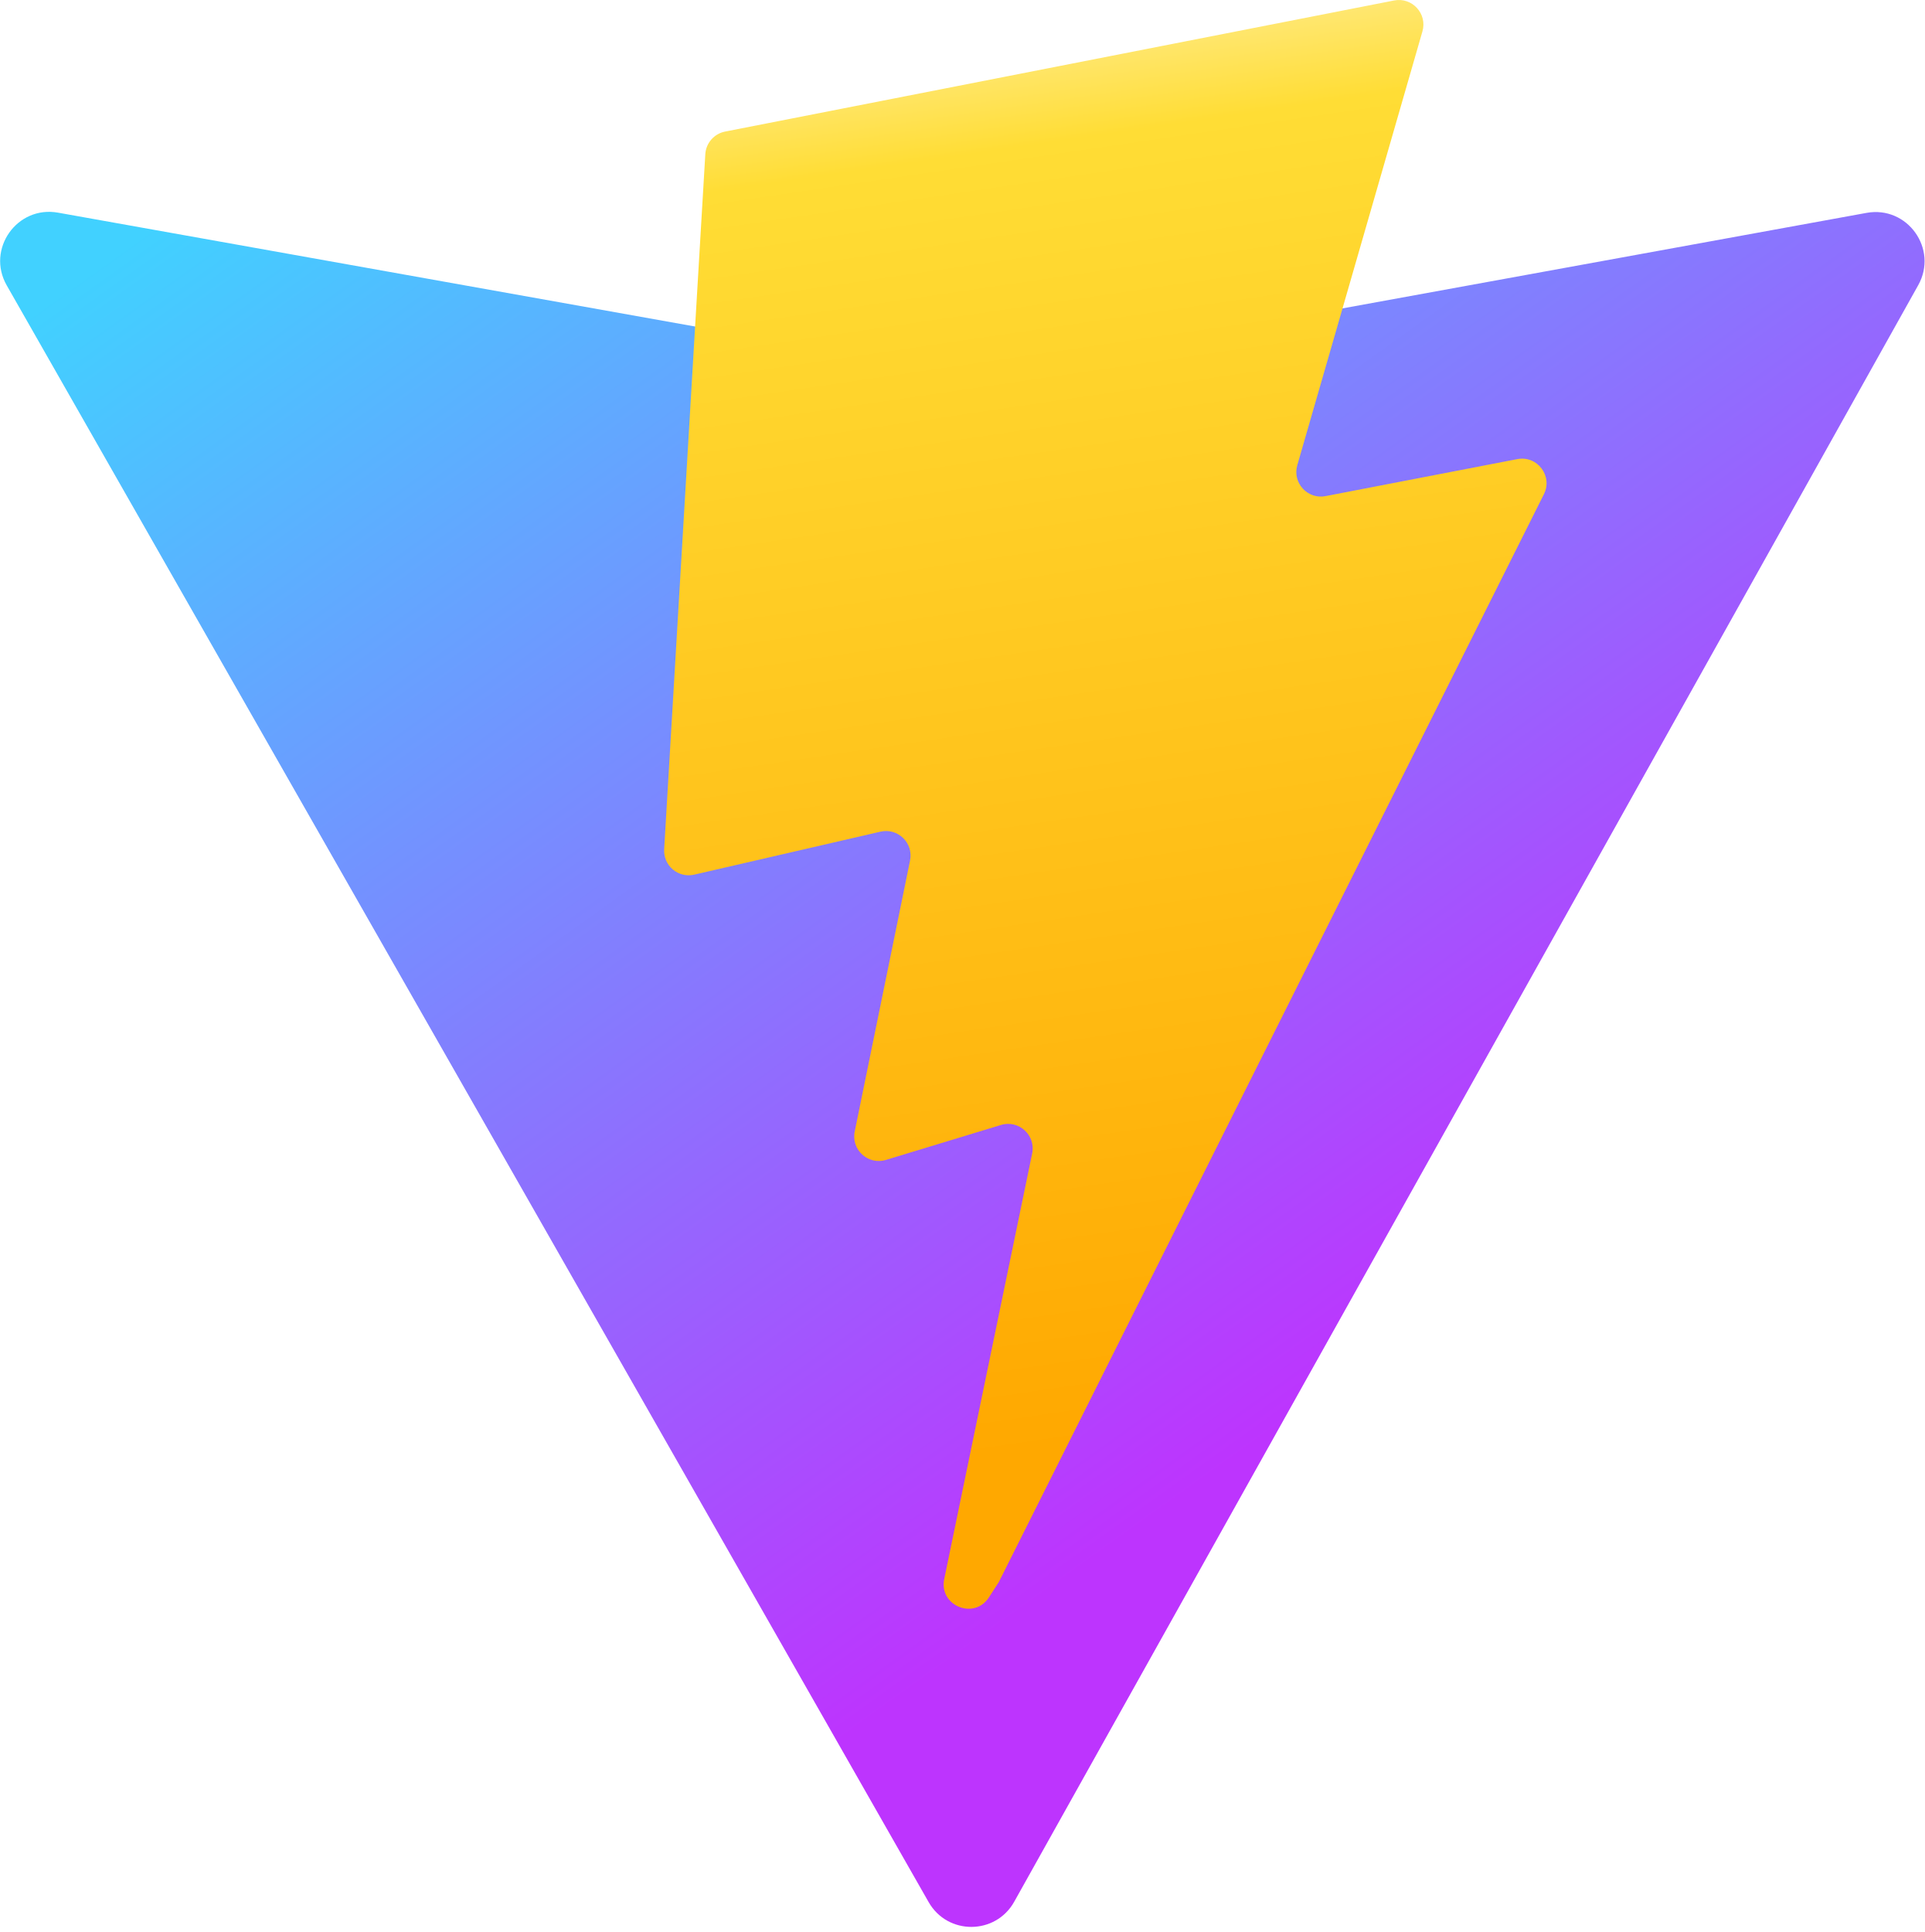
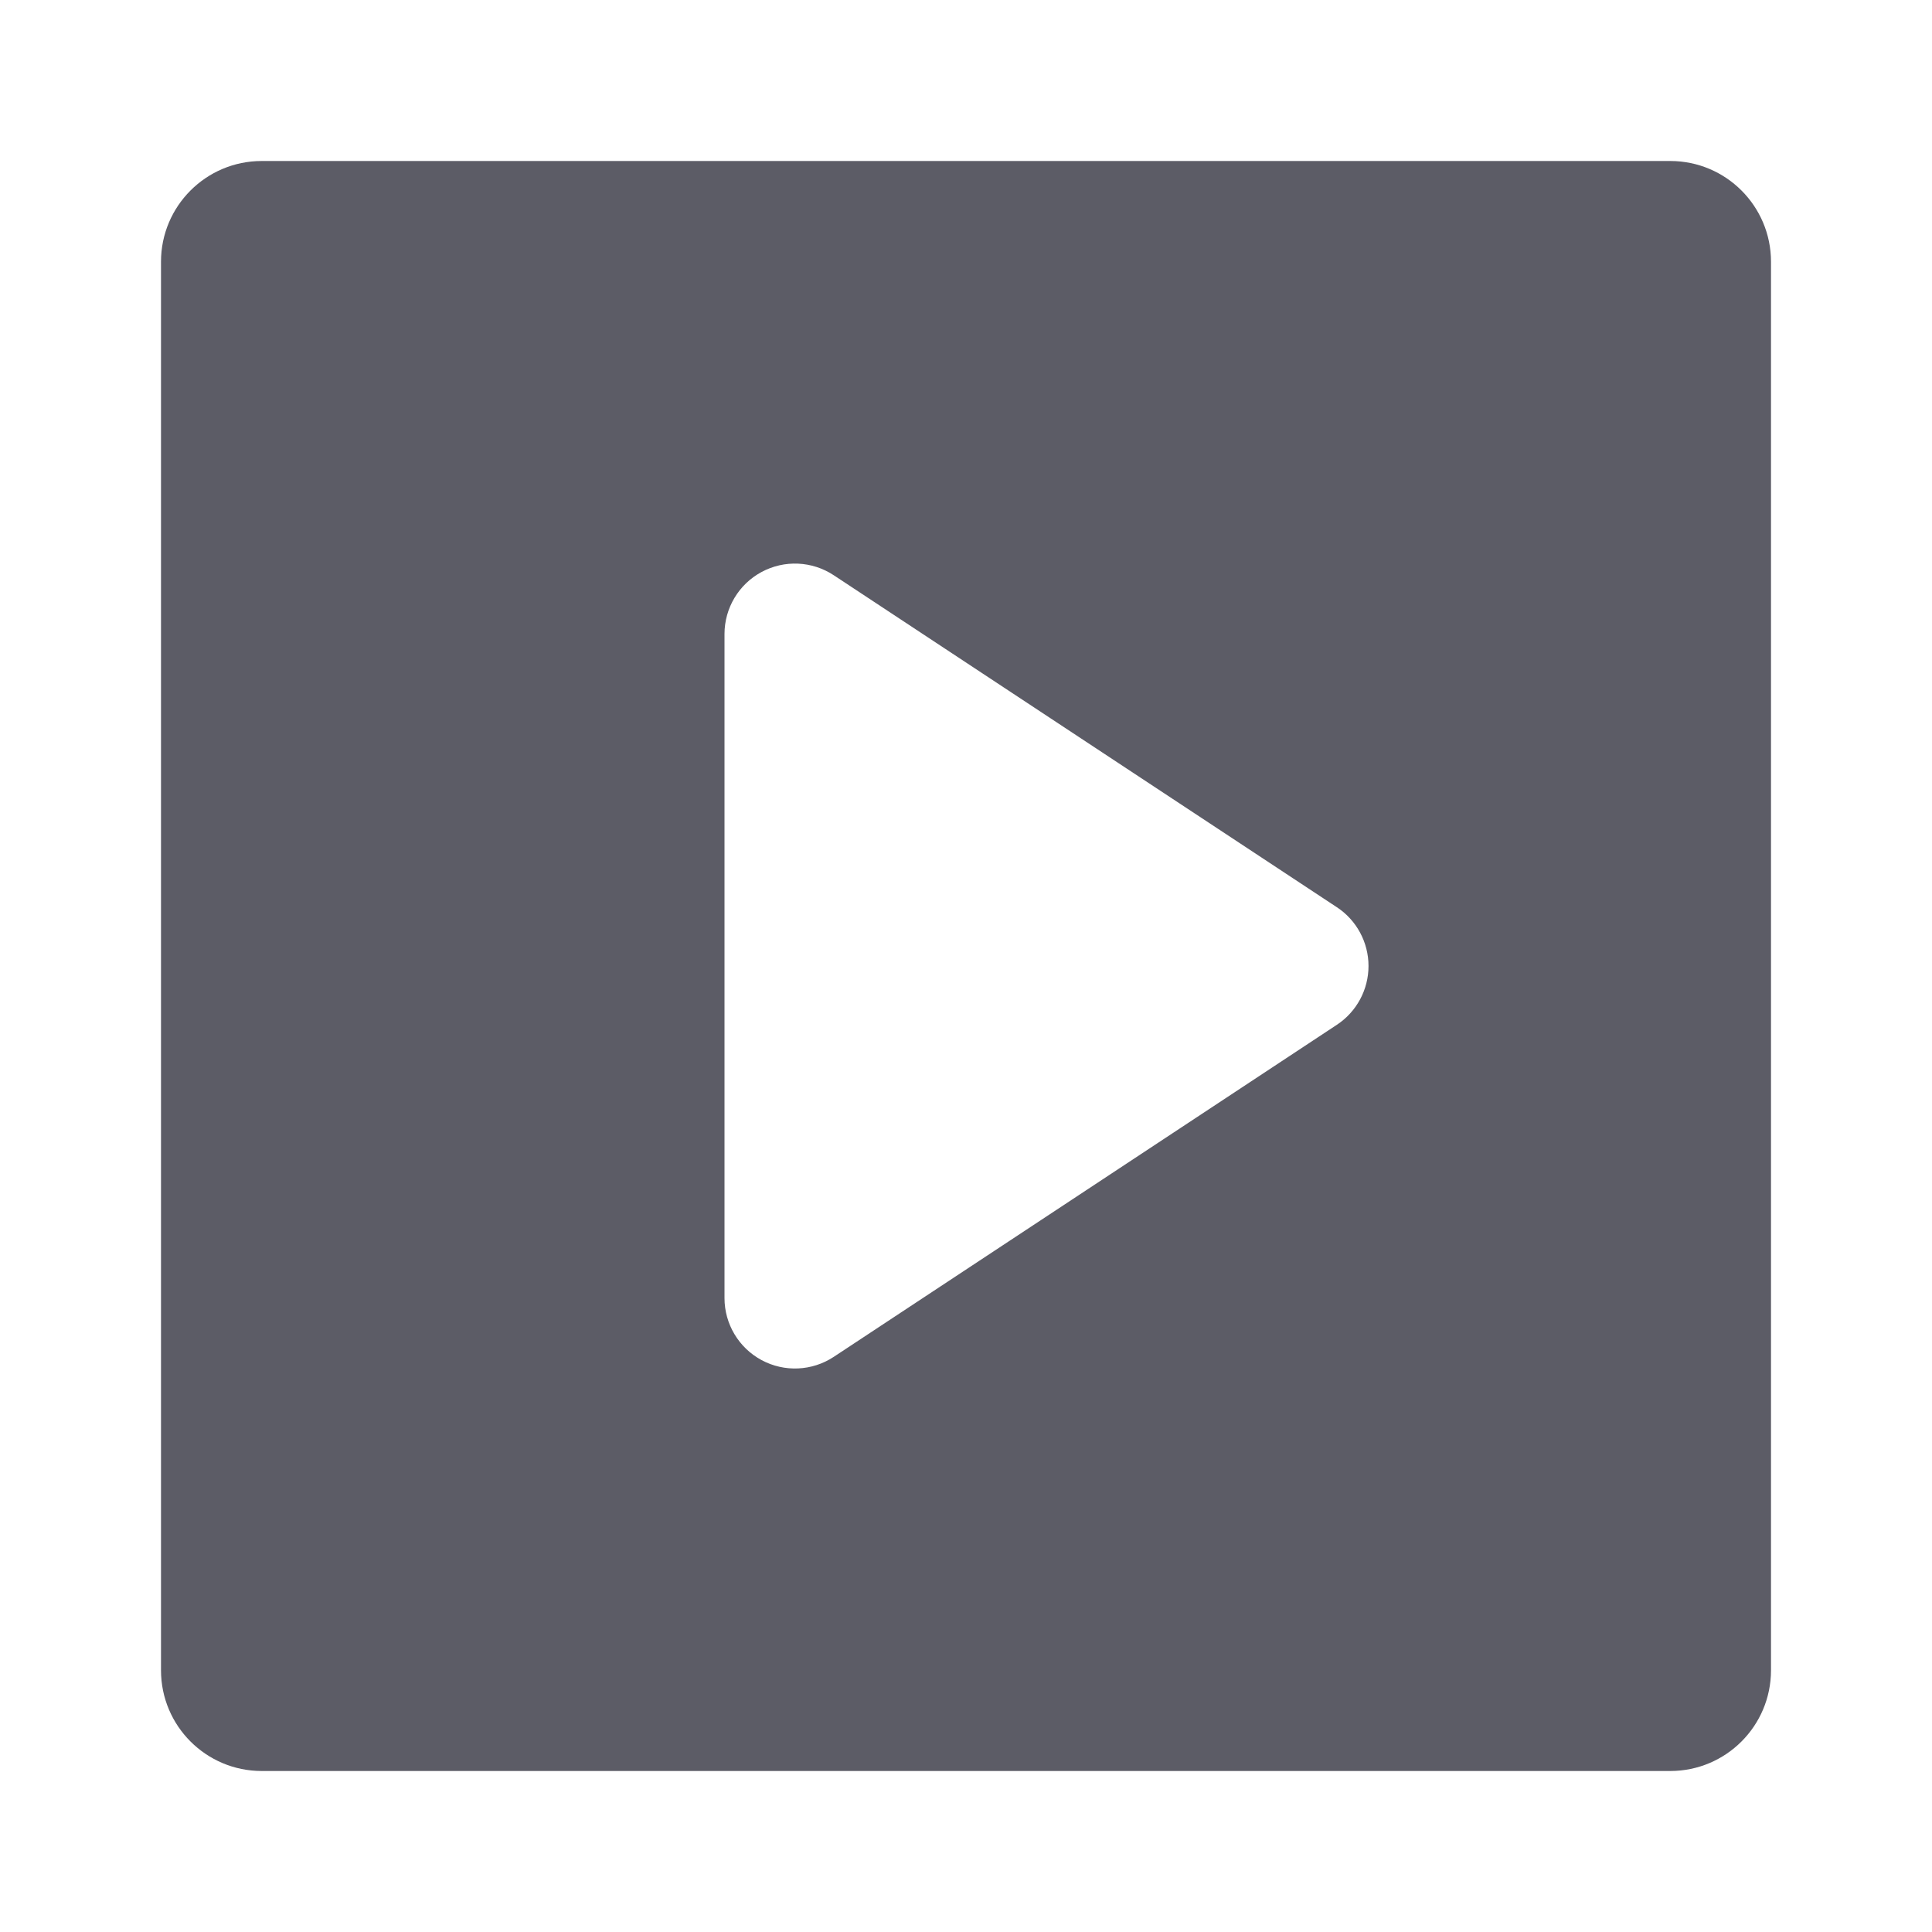
- <svg xmlns="http://www.w3.org/2000/svg" aria-hidden="true" role="img" class="iconify iconify--logos" width="31.88" height="32" preserveAspectRatio="xMidYMid meet" viewBox="0 0 256 257">
-   <defs>
-     <linearGradient id="IconifyId1813088fe1fbc01fb466" x1="-.828%" x2="57.636%" y1="7.652%" y2="78.411%">
-       <stop offset="0%" stop-color="#41D1FF" />
-       <stop offset="100%" stop-color="#BD34FE" />
-     </linearGradient>
-     <linearGradient id="IconifyId1813088fe1fbc01fb467" x1="43.376%" x2="50.316%" y1="2.242%" y2="89.03%">
-       <stop offset="0%" stop-color="#FFEA83" />
-       <stop offset="8.333%" stop-color="#FFDD35" />
-       <stop offset="100%" stop-color="#FFA800" />
-     </linearGradient>
-   </defs>
-   <path fill="url(#IconifyId1813088fe1fbc01fb466)" d="M255.153 37.938L134.897 252.976c-2.483 4.44-8.862 4.466-11.382.048L.875 37.958c-2.746-4.814 1.371-10.646 6.827-9.67l120.385 21.517a6.537 6.537 0 0 0 2.322-.004l117.867-21.483c5.438-.991 9.574 4.796 6.877 9.62Z" />
-   <path fill="url(#IconifyId1813088fe1fbc01fb467)" d="M185.432.063L96.44 17.501a3.268 3.268 0 0 0-2.634 3.014l-5.474 92.456a3.268 3.268 0 0 0 3.997 3.378l24.777-5.718c2.318-.535 4.413 1.507 3.936 3.838l-7.361 36.047c-.495 2.426 1.782 4.5 4.151 3.78l15.304-4.649c2.372-.72 4.652 1.36 4.15 3.788l-11.698 56.621c-.732 3.542 3.979 5.473 5.943 2.437l1.313-2.028l72.516-144.72c1.215-2.423-.88-5.186-3.54-4.672l-25.505 4.922c-2.396.462-4.435-1.77-3.759-4.114l16.646-57.705c.677-2.35-1.37-4.583-3.769-4.113Z" />
+ <svg xmlns="http://www.w3.org/2000/svg" t="1674982188677" class="icon" viewBox="0 0 1024 1024" version="1.1" p-id="2659" width="32" height="32">
+   <path d="M938.667 138.667v746.667a53.393 53.393 0 0 1-53.333 53.333H138.667a53.393 53.393 0 0 1-53.333-53.333V138.667a53.393 53.393 0 0 1 53.333-53.333h746.667a53.393 53.393 0 0 1 53.333 53.333z m-230.12 342.173l-266.667-175.967A37.333 37.333 0 0 0 384 336.033V688a37.333 37.333 0 0 0 57.9 31.16l266.667-176a37.333 37.333 0 0 0 0-62.32z" fill="#5C5C66" p-id="2660" />
</svg>
